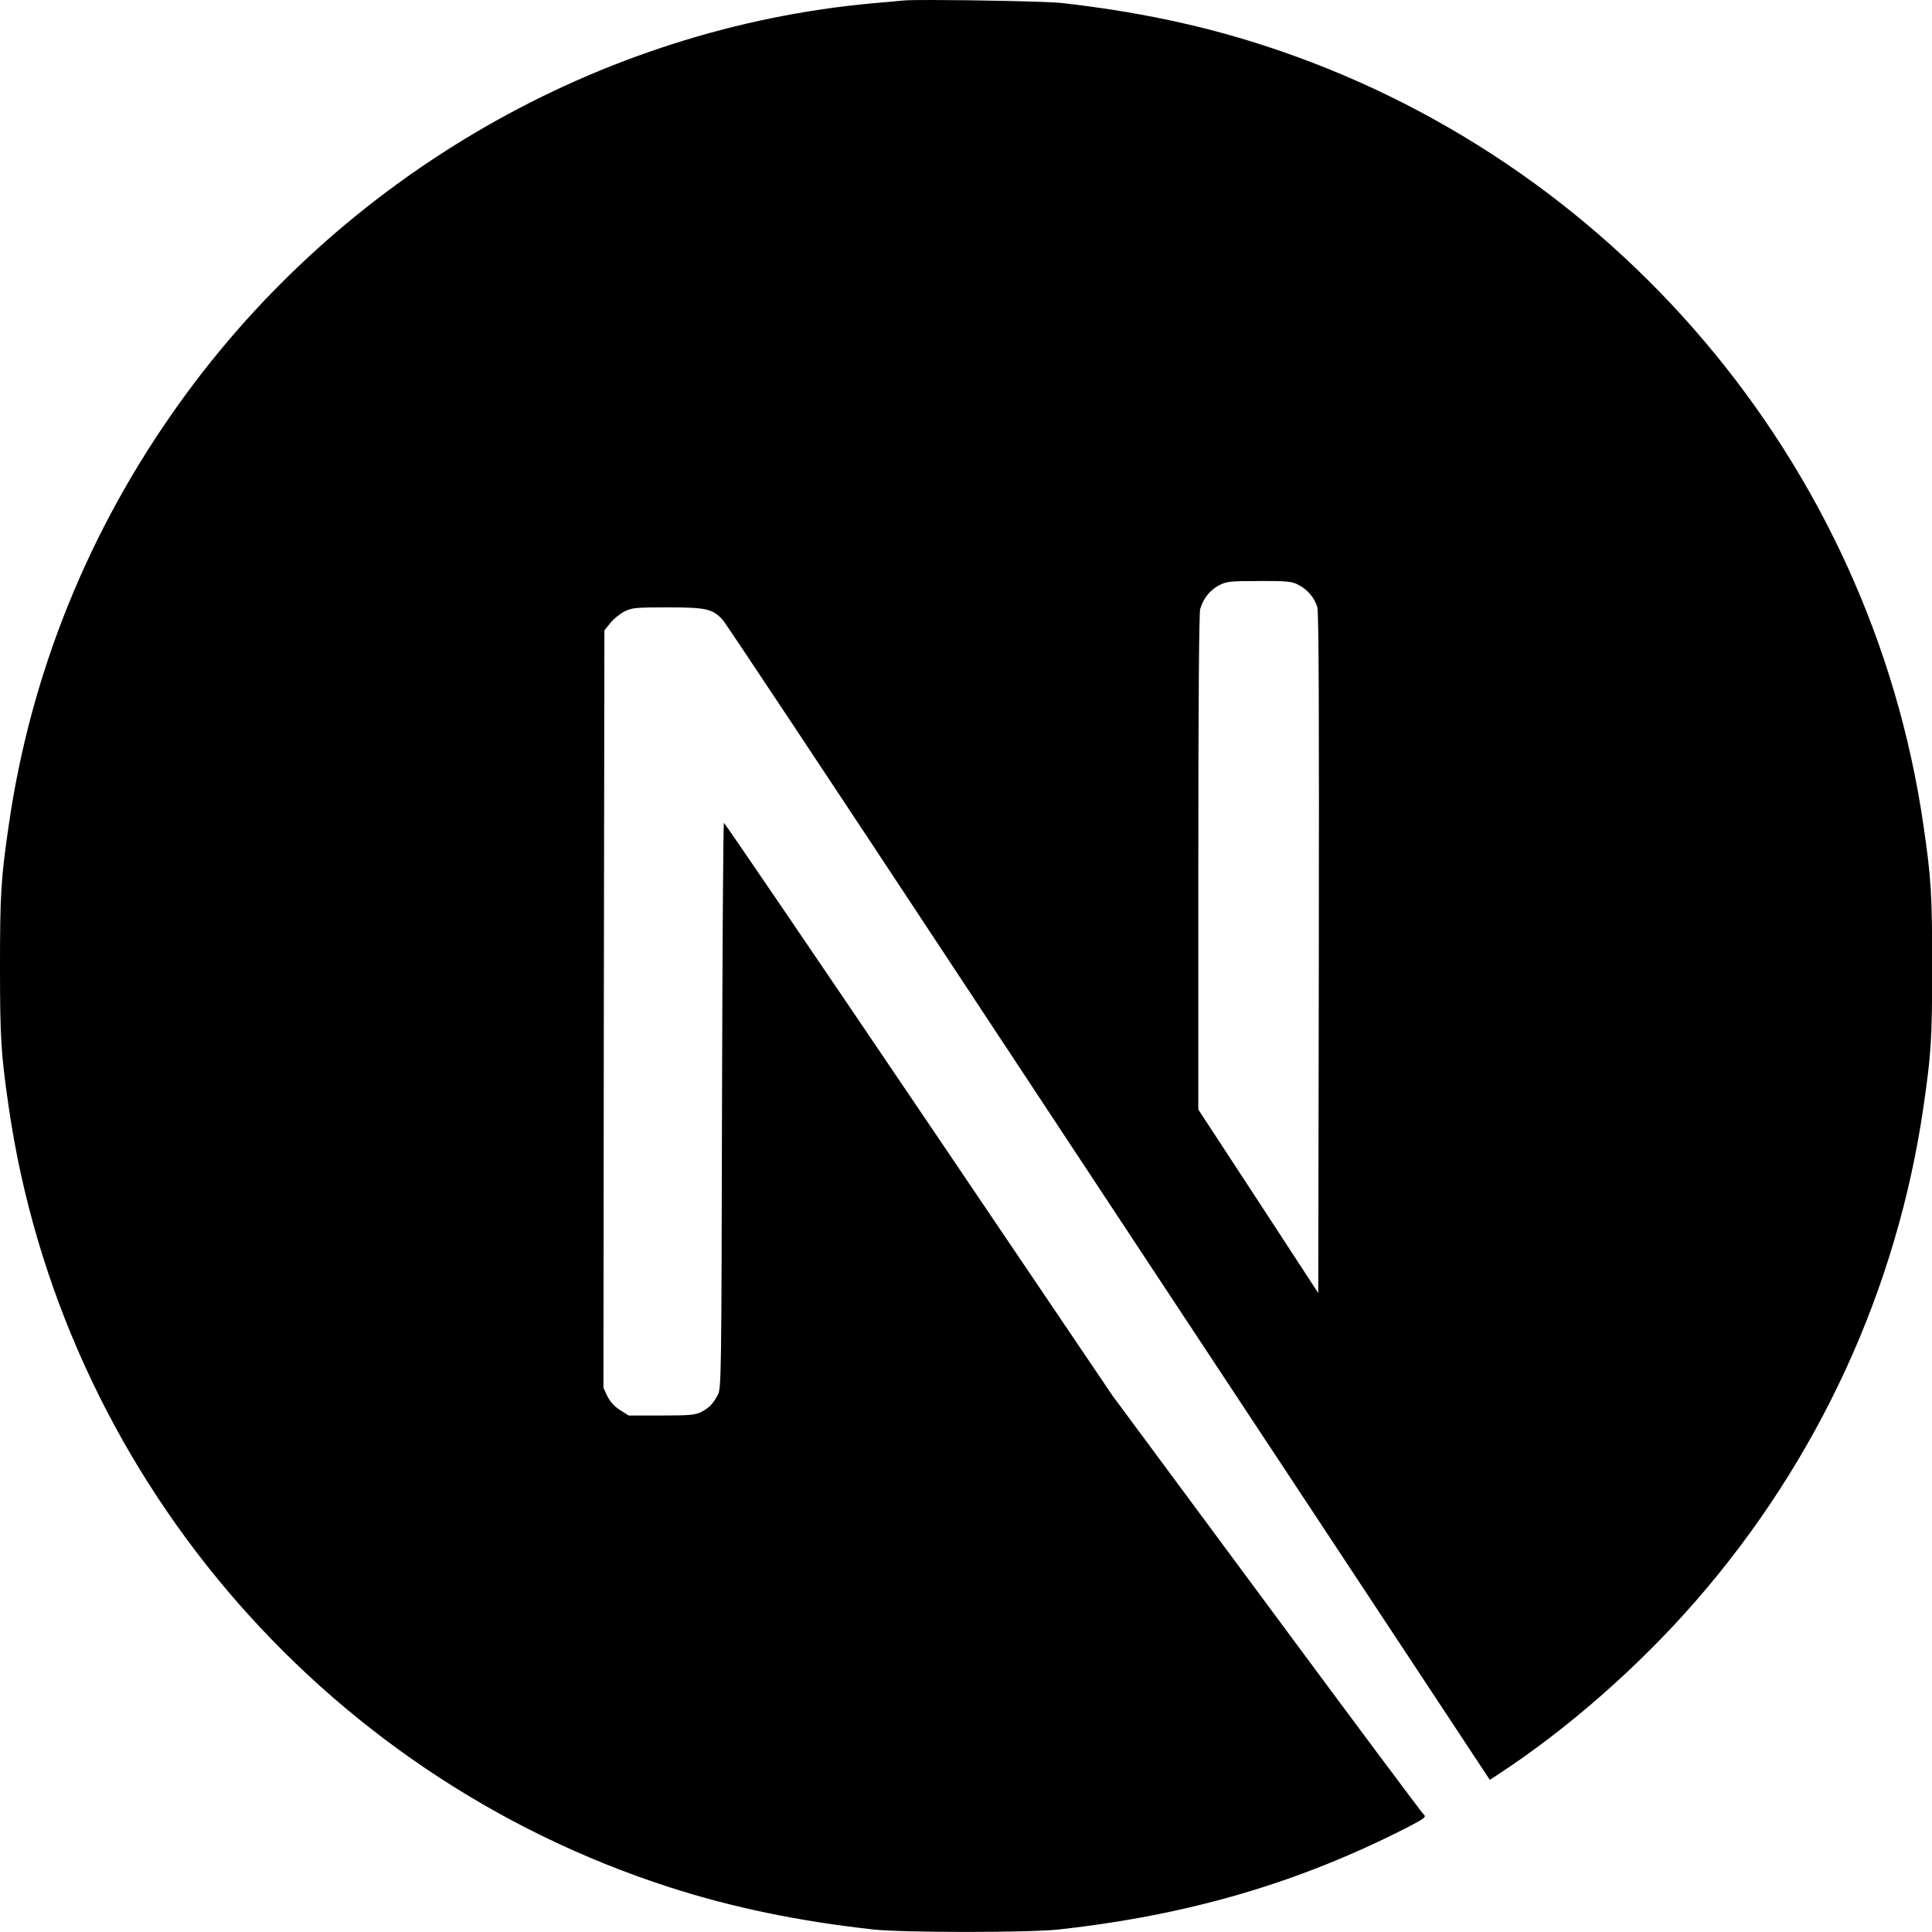
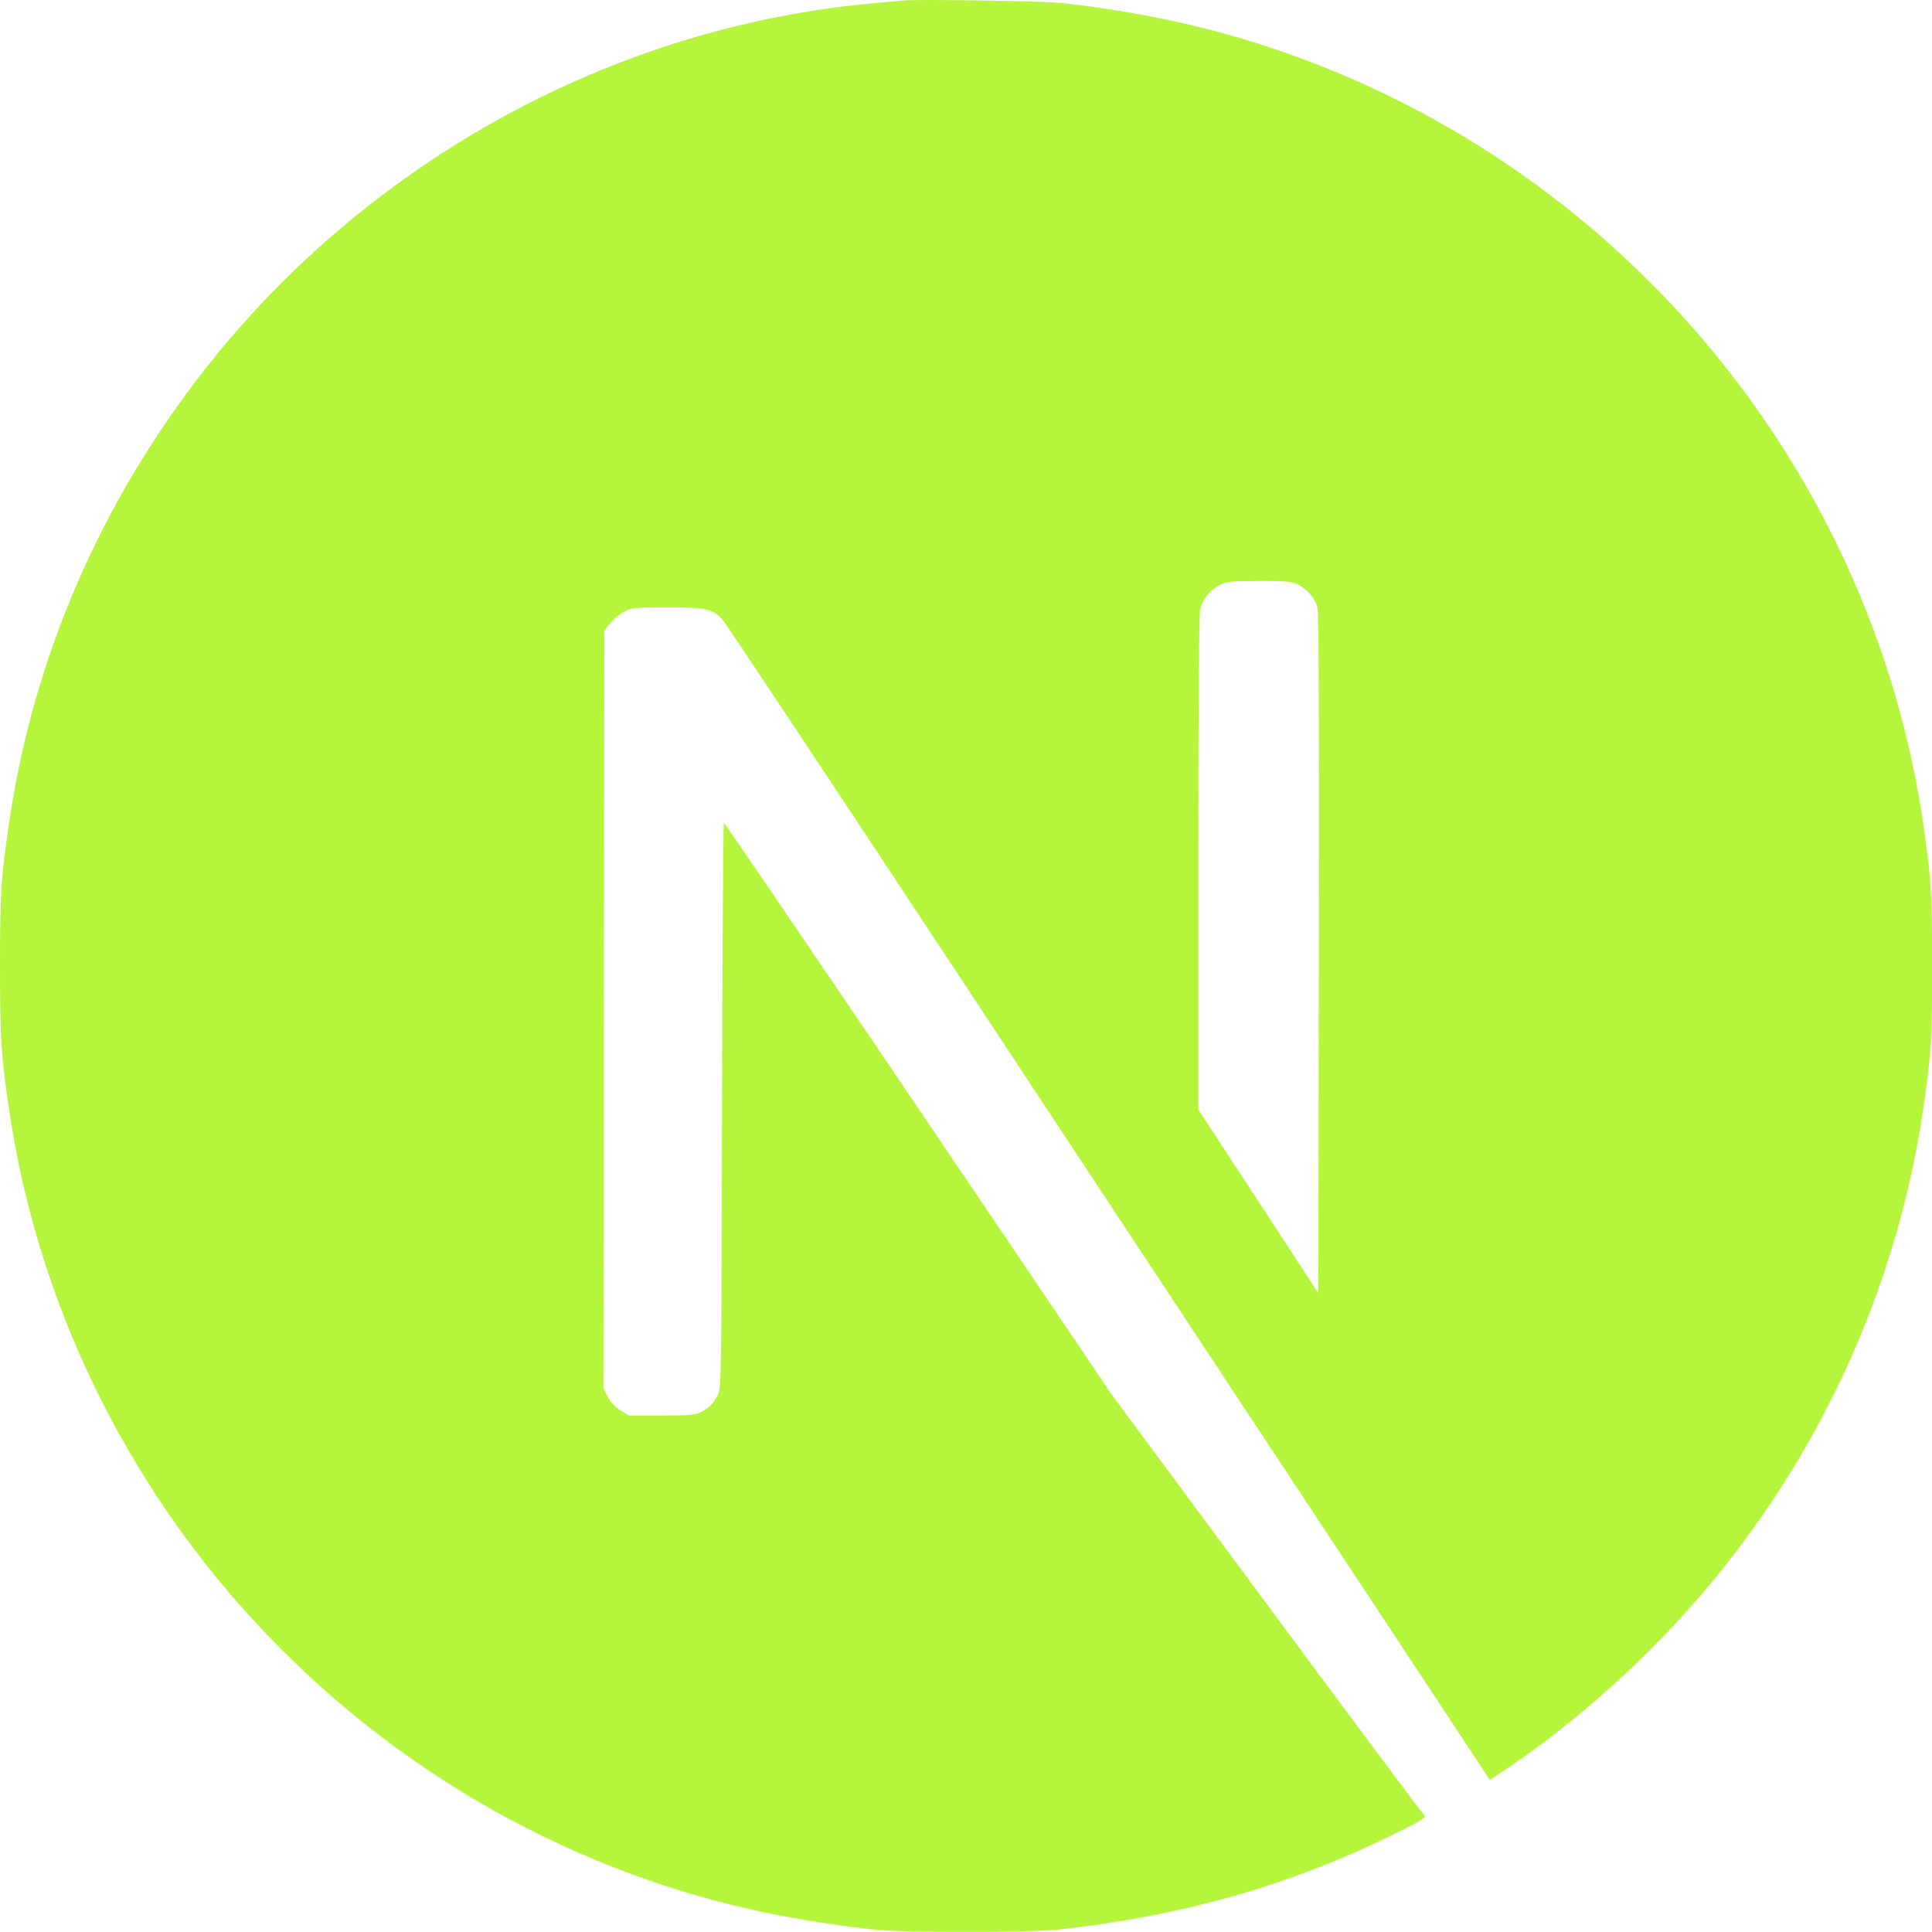
<svg xmlns="http://www.w3.org/2000/svg" aria-hidden="true" width="350" height="350" role="img" viewBox="0 0 24 24" class="aspect-square h-10 fill-white py-1">
-   <path d="M11.572 0c-.176 0-.31.001-.358.007-.052.005-.216.021-.364.033-3.409.307-6.602 2.146-8.624 4.973C1.1 6.584.38 8.367.108 10.255c-.096.659-.108.854-.108 1.747s.012 1.088.108 1.748c.652 4.506 3.859 8.292 8.209 9.694.779.251 1.6.422 2.534.525.364.04 1.935.04 2.299 0 1.612-.178 2.977-.577 4.324-1.264.206-.106.246-.134.218-.157-.019-.014-.899-1.194-1.954-2.62l-1.919-2.592-2.405-3.558c-1.323-1.956-2.412-3.556-2.421-3.556-.009-.003-.019 1.579-.024 3.509-.007 3.38-.009 3.516-.052 3.596-.061.115-.108.162-.206.213-.075.037-.141.044-.495.044h-.406l-.108-.068a.438.438 0 01-.157-.171l-.049-.106.005-4.703.007-4.705.073-.091c.038-.049.117-.113.174-.143.096-.047.134-.052.54-.052.479 0 .558.019.683.155.035.038 1.337 1.999 2.895 4.361a10760.433 10760.433 0 004.734 7.171l1.9 2.878.096-.063c.852-.554 1.752-1.342 2.466-2.163 1.518-1.743 2.496-3.868 2.825-6.134.096-.659.108-.854.108-1.748 0-.894-.012-1.088-.108-1.748-.652-4.506-3.859-8.292-8.209-9.694-.767-.249-1.584-.42-2.498-.523-.169-.018-1.083-.037-1.612-.037zm4.069 7.217c.347 0 .408.005.486.047.113.056.204.164.237.277.019.061.023 1.365.019 4.304l-.007 4.218-.744-1.14-.746-1.14v-3.066c0-1.982.009-3.096.023-3.15.037-.131.12-.235.232-.295.096-.049.131-.054.5-.054z" />
+   <path fill="#b5f63d" d="M11.572 0c-.176 0-.31.001-.358.007-.052.005-.216.021-.364.033-3.409.307-6.602 2.146-8.624 4.973C1.1 6.584.38 8.367.108 10.255c-.096.659-.108.854-.108 1.747s.012 1.088.108 1.748c.652 4.506 3.859 8.292 8.209 9.694.779.251 1.6.422 2.534.525.364.04 1.935.04 2.299 0 1.612-.178 2.977-.577 4.324-1.264.206-.106.246-.134.218-.157-.019-.014-.899-1.194-1.954-2.62l-1.919-2.592-2.405-3.558c-1.323-1.956-2.412-3.556-2.421-3.556-.009-.003-.019 1.579-.024 3.509-.007 3.38-.009 3.516-.052 3.596-.061.115-.108.162-.206.213-.075.037-.141.044-.495.044h-.406l-.108-.068a.438.438 0 01-.157-.171l-.049-.106.005-4.703.007-4.705.073-.091c.038-.049.117-.113.174-.143.096-.047.134-.052.54-.052.479 0 .558.019.683.155.035.038 1.337 1.999 2.895 4.361a10760.433 10760.433 0 004.734 7.171l1.9 2.878.096-.063c.852-.554 1.752-1.342 2.466-2.163 1.518-1.743 2.496-3.868 2.825-6.134.096-.659.108-.854.108-1.748 0-.894-.012-1.088-.108-1.748-.652-4.506-3.859-8.292-8.209-9.694-.767-.249-1.584-.42-2.498-.523-.169-.018-1.083-.037-1.612-.037zm4.069 7.217c.347 0 .408.005.486.047.113.056.204.164.237.277.019.061.023 1.365.019 4.304l-.007 4.218-.744-1.14-.746-1.14v-3.066c0-1.982.009-3.096.023-3.15.037-.131.12-.235.232-.295.096-.049.131-.054.5-.054z" />
</svg>
